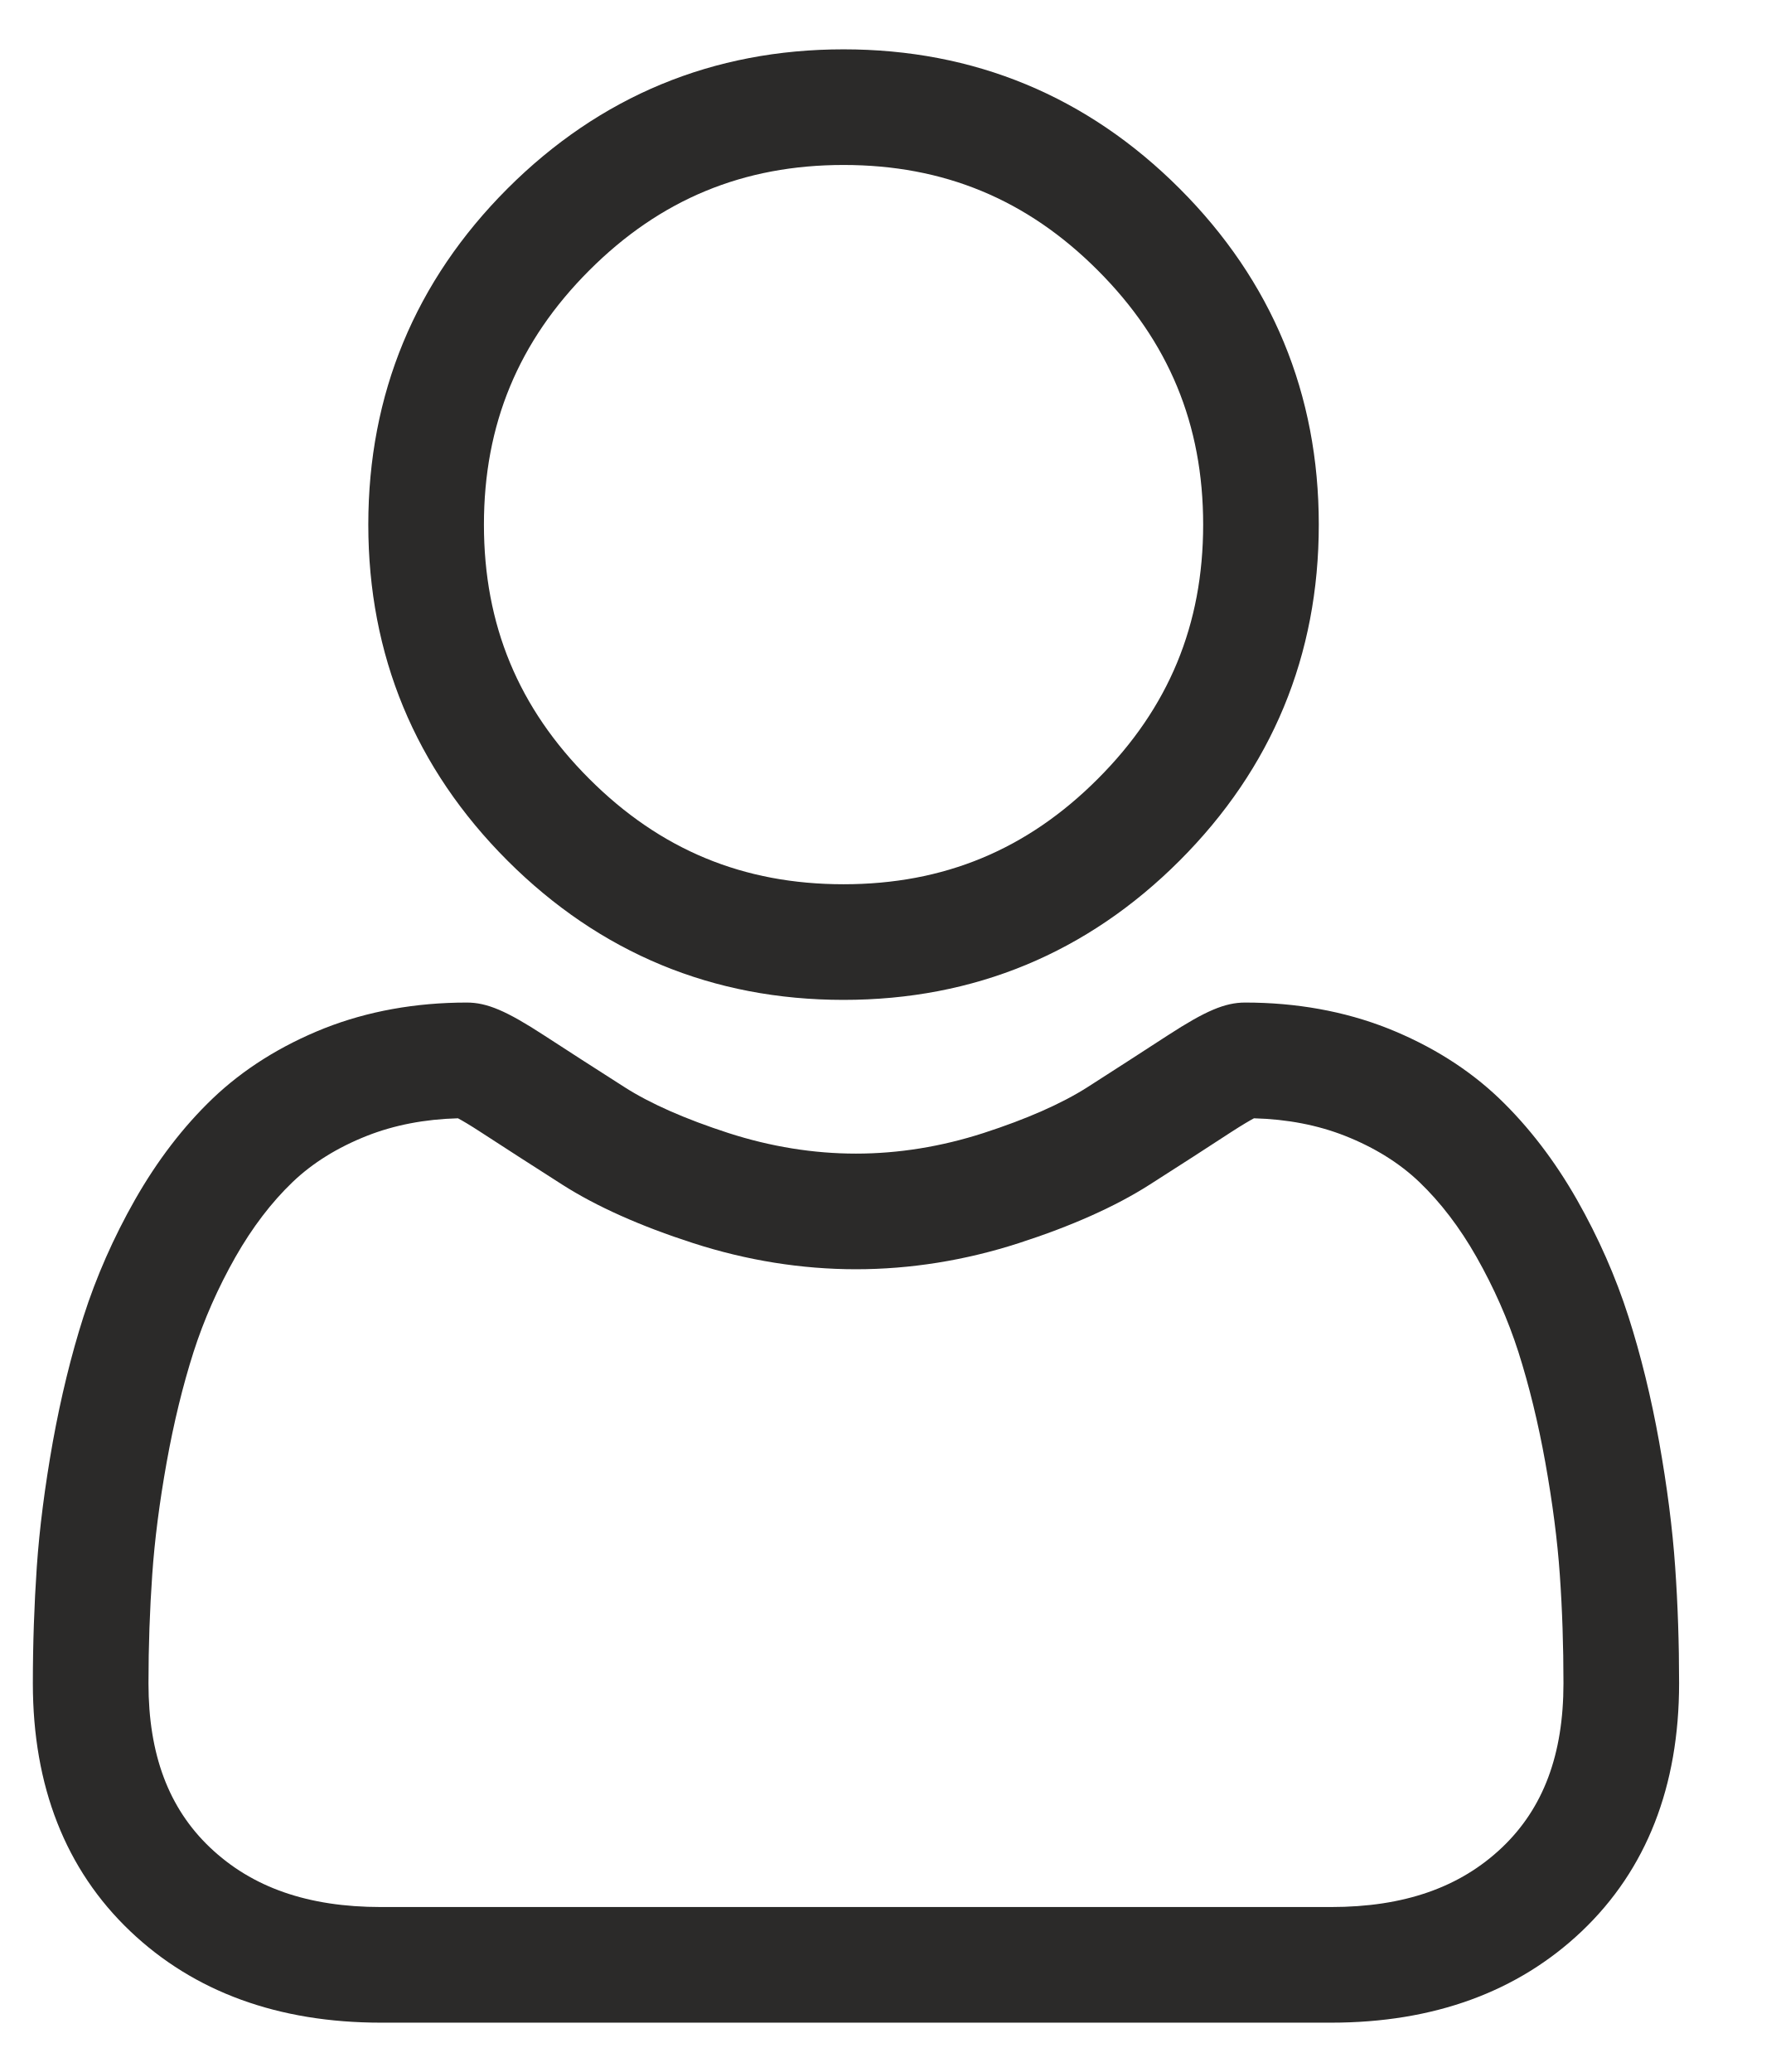
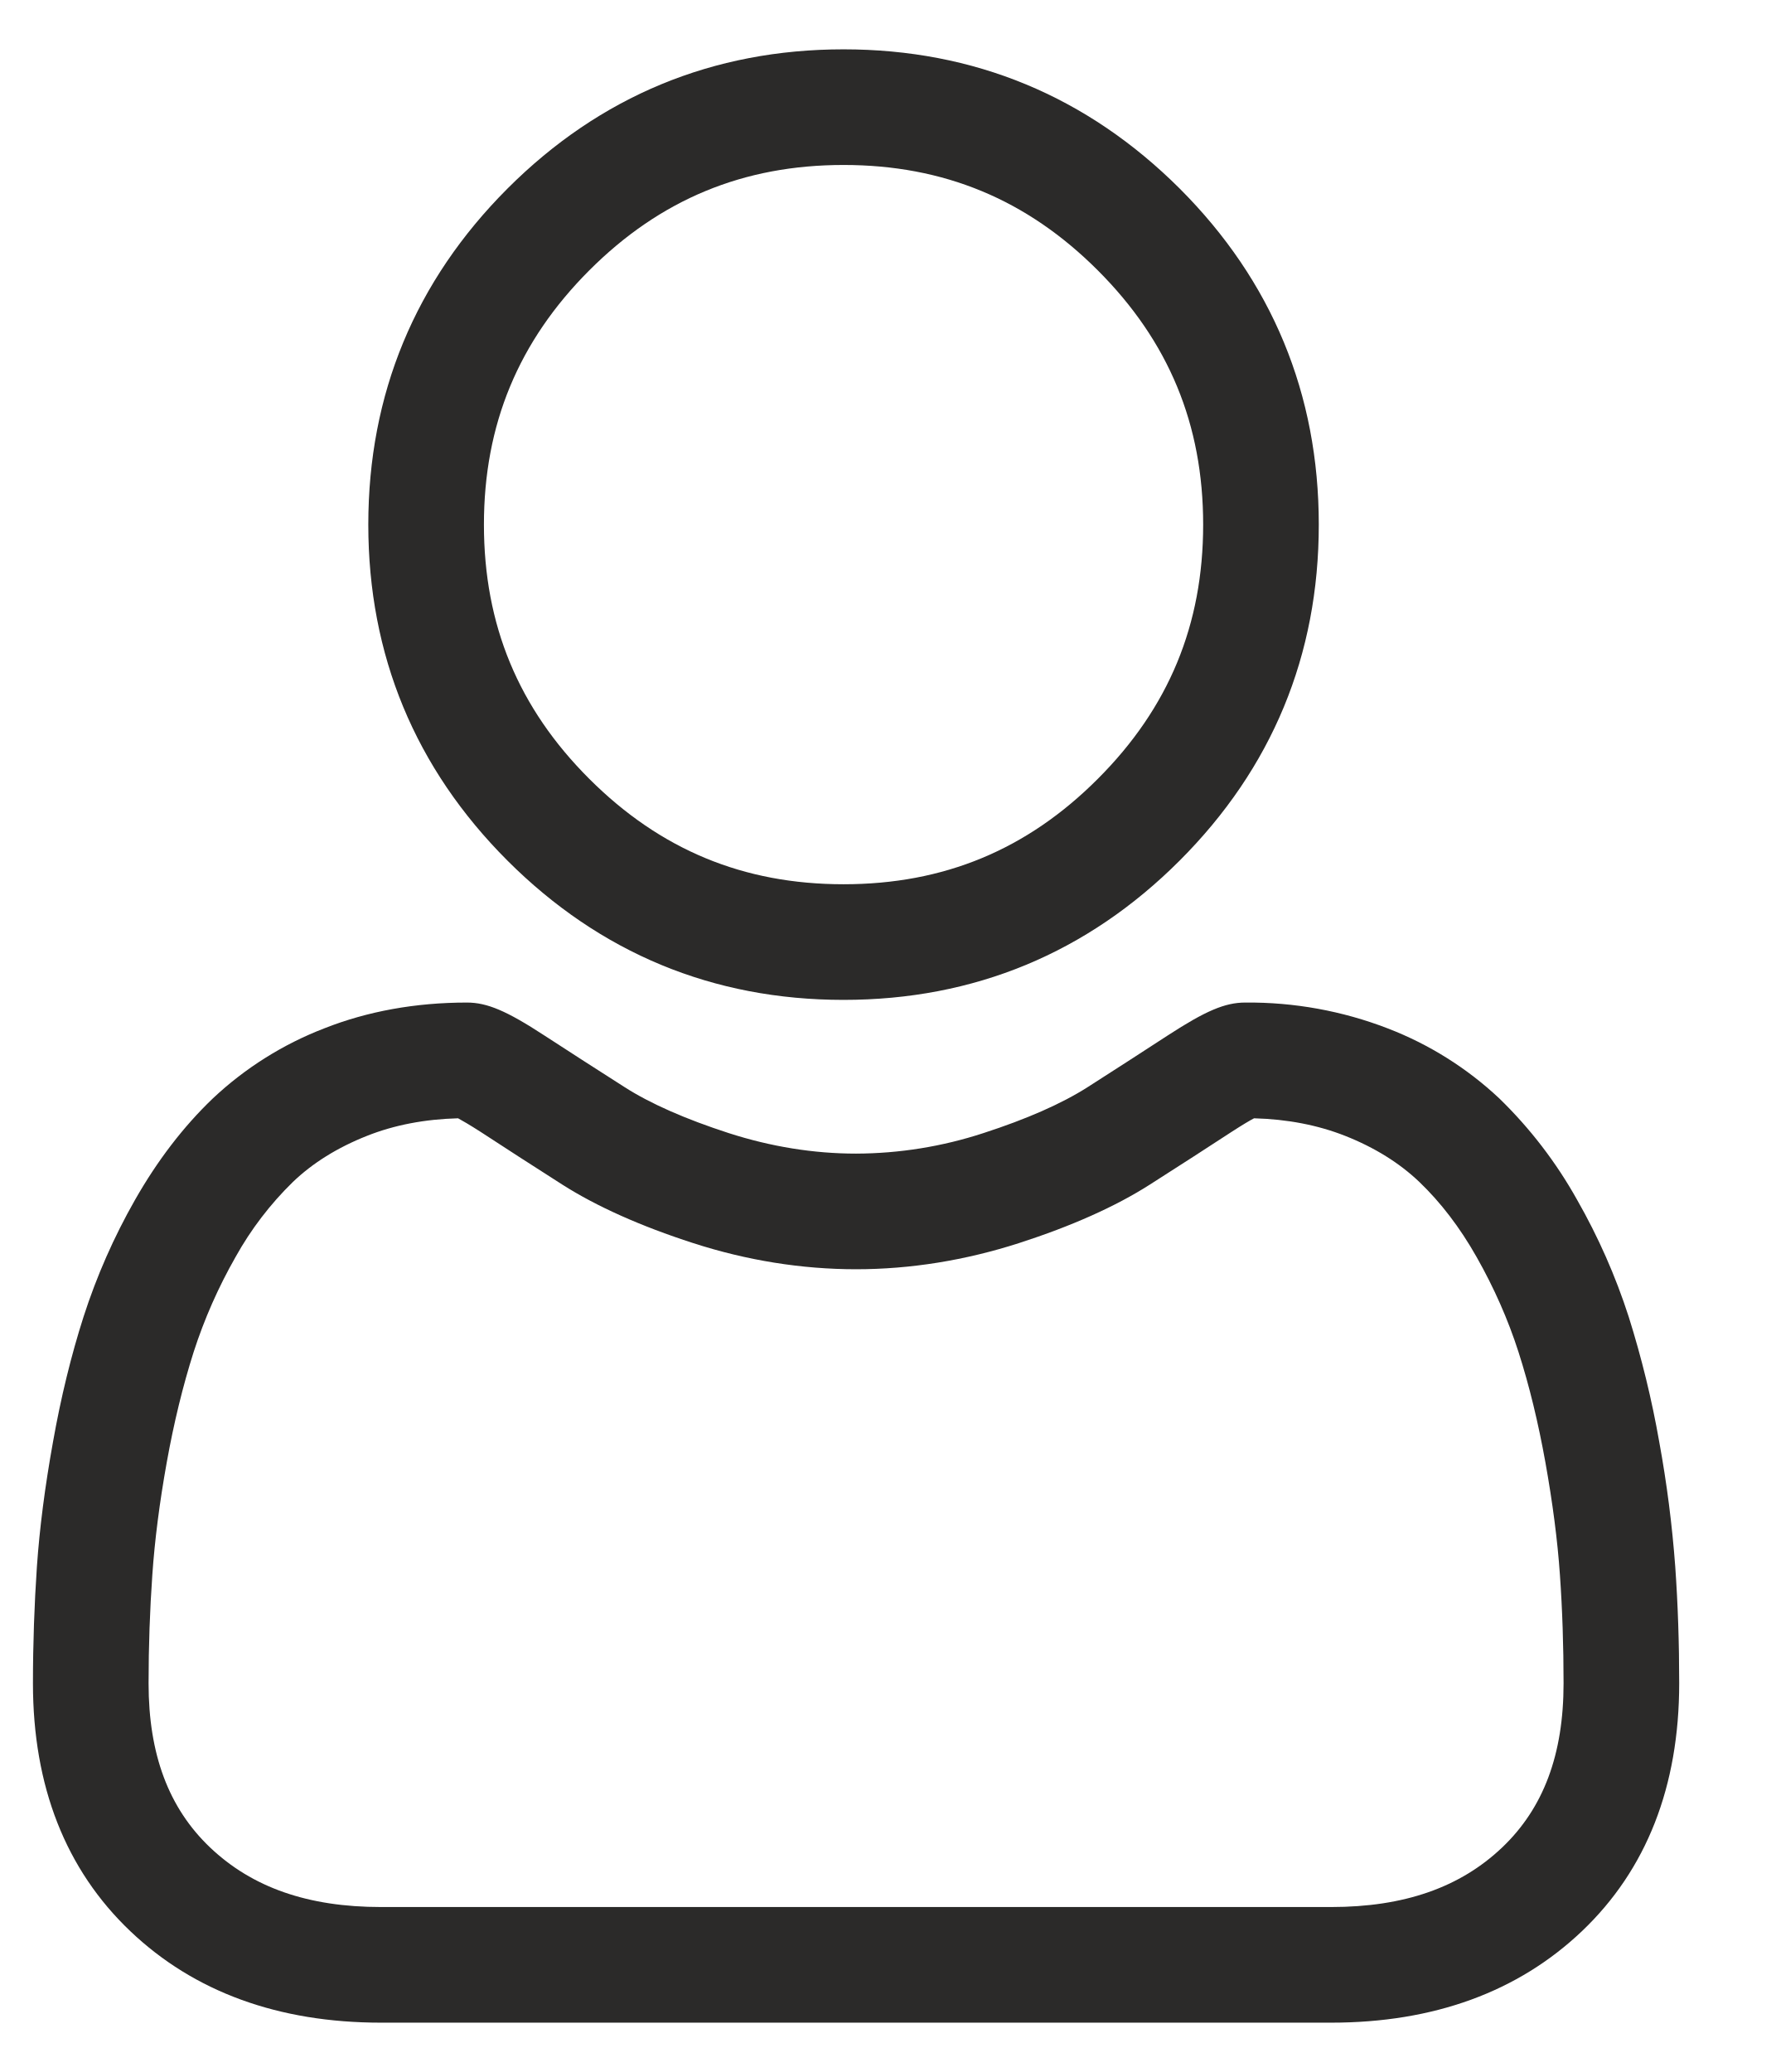
- <svg xmlns="http://www.w3.org/2000/svg" width="18" height="21" viewBox="0 0 18 21" fill="none">
-   <path d="M8.55 10.134C9.874 10.134 11.02 9.659 11.956 8.723C12.893 7.786 13.367 6.641 13.367 5.317C13.367 3.994 12.893 2.848 11.956 1.911C11.02 0.975 9.874 0.5 8.55 0.5C7.227 0.5 6.081 0.975 5.144 1.911C4.208 2.848 3.733 3.994 3.733 5.317C3.733 6.641 4.208 7.787 5.144 8.723C6.081 9.659 7.227 10.134 8.55 10.134H8.55ZM5.973 2.74C6.692 2.021 7.535 1.672 8.55 1.672C9.566 1.672 10.409 2.021 11.127 2.74C11.846 3.459 12.195 4.302 12.195 5.317C12.195 6.332 11.846 7.175 11.127 7.894C10.409 8.613 9.566 8.962 8.55 8.962C7.535 8.962 6.692 8.613 5.973 7.894C5.254 7.176 4.905 6.333 4.905 5.317C4.905 4.302 5.254 3.459 5.973 2.74ZM16.979 15.879C16.952 15.489 16.897 15.064 16.817 14.615C16.736 14.163 16.631 13.735 16.506 13.345C16.377 12.941 16.201 12.542 15.984 12.16C15.758 11.763 15.493 11.418 15.196 11.133C14.885 10.836 14.505 10.597 14.065 10.422C13.626 10.249 13.14 10.161 12.62 10.161C12.416 10.161 12.219 10.245 11.837 10.493C11.566 10.669 11.294 10.845 11.022 11.019C10.76 11.186 10.405 11.342 9.967 11.484C9.539 11.622 9.105 11.692 8.676 11.692C8.247 11.692 7.813 11.622 7.385 11.484C6.947 11.342 6.592 11.186 6.331 11.019C6.027 10.825 5.752 10.648 5.514 10.493C5.133 10.245 4.936 10.161 4.732 10.161C4.212 10.161 3.726 10.249 3.287 10.422C2.848 10.597 2.467 10.836 2.156 11.133C1.858 11.418 1.594 11.763 1.368 12.16C1.151 12.542 0.975 12.941 0.846 13.345C0.721 13.736 0.617 14.163 0.535 14.615C0.455 15.064 0.4 15.489 0.373 15.88C0.347 16.261 0.333 16.659 0.333 17.061C0.333 18.105 0.665 18.95 1.32 19.573C1.966 20.188 2.821 20.5 3.861 20.5H13.492C14.531 20.5 15.386 20.188 16.033 19.573C16.688 18.95 17.019 18.105 17.019 17.06C17.019 16.657 17.006 16.26 16.979 15.879ZM15.225 18.724C14.798 19.13 14.231 19.328 13.491 19.328H3.861C3.122 19.328 2.555 19.13 2.128 18.724C1.709 18.325 1.505 17.781 1.505 17.061C1.505 16.686 1.518 16.316 1.543 15.96C1.567 15.612 1.616 15.229 1.689 14.822C1.761 14.421 1.853 14.043 1.962 13.702C2.067 13.375 2.21 13.051 2.387 12.739C2.557 12.441 2.751 12.186 2.966 11.98C3.167 11.788 3.42 11.63 3.719 11.512C3.995 11.403 4.305 11.343 4.642 11.334C4.683 11.356 4.756 11.398 4.874 11.475C5.115 11.632 5.393 11.811 5.7 12.007C6.046 12.228 6.492 12.427 7.025 12.599C7.569 12.775 8.125 12.864 8.676 12.864C9.227 12.864 9.783 12.775 10.327 12.599C10.86 12.427 11.306 12.228 11.652 12.007C11.967 11.806 12.237 11.632 12.477 11.475C12.596 11.398 12.669 11.356 12.71 11.334C13.047 11.343 13.357 11.403 13.633 11.512C13.932 11.63 14.185 11.788 14.386 11.98C14.601 12.186 14.796 12.441 14.965 12.739C15.142 13.051 15.285 13.375 15.39 13.702C15.499 14.044 15.591 14.421 15.663 14.822C15.736 15.23 15.786 15.613 15.81 15.961V15.961C15.835 16.315 15.847 16.685 15.847 17.061C15.847 17.781 15.644 18.325 15.225 18.724H15.225Z" fill="#2B2A29" />
+ <svg xmlns="http://www.w3.org/2000/svg" width="18" height="21" fill="none">
+   <path d="M8.55 10.134c1.324 0 2.47-.475 3.406-1.411.937-.937 1.411-2.082 1.411-3.406 0-1.323-.474-2.47-1.41-3.406C11.018.975 9.873.5 8.55.5S6.08.975 5.144 1.911c-.936.937-1.411 2.083-1.411 3.406 0 1.324.475 2.47 1.411 3.406.937.936 2.083 1.411 3.406 1.411zM5.973 2.74c.719-.719 1.562-1.068 2.577-1.068 1.016 0 1.859.35 2.577 1.068.719.719 1.068 1.562 1.068 2.577s-.349 1.858-1.068 2.577c-.718.719-1.561 1.068-2.577 1.068-1.015 0-1.858-.35-2.577-1.068-.719-.718-1.068-1.561-1.068-2.577 0-1.015.35-1.858 1.068-2.577zM16.98 15.879a11.87 11.87 0 00-.162-1.264 9.926 9.926 0 00-.31-1.27 6.278 6.278 0 00-.523-1.185 4.468 4.468 0 00-.788-1.027 3.473 3.473 0 00-1.131-.71 3.91 3.91 0 00-1.445-.262c-.204 0-.401.084-.783.332-.27.176-.543.352-.815.526-.262.167-.617.323-1.055.465a4.19 4.19 0 01-1.291.208c-.429 0-.863-.07-1.291-.208-.438-.142-.793-.298-1.054-.465-.304-.194-.579-.371-.817-.526-.38-.248-.578-.332-.782-.332-.52 0-1.006.088-1.445.261a3.47 3.47 0 00-1.131.711c-.298.285-.562.63-.788 1.027a6.29 6.29 0 00-.522 1.185c-.125.39-.23.818-.31 1.27-.081.449-.136.874-.163 1.264-.026.382-.04.78-.04 1.182 0 1.044.332 1.889.987 2.512.646.615 1.501.927 2.541.927h9.63c1.04 0 1.895-.312 2.542-.927.655-.623.986-1.468.986-2.513 0-.403-.013-.8-.04-1.181zm-1.754 2.845c-.427.406-.994.604-1.734.604h-9.63c-.74 0-1.306-.198-1.733-.604-.419-.399-.623-.943-.623-1.663 0-.375.013-.745.038-1.1.024-.349.073-.732.146-1.139.072-.401.164-.778.273-1.12a5.12 5.12 0 01.425-.963 3.31 3.31 0 01.58-.759c.2-.192.453-.35.752-.468.276-.11.586-.169.923-.178.04.022.114.064.232.14.241.158.519.337.826.533.346.22.792.42 1.325.592.544.176 1.1.265 1.651.265.551 0 1.107-.09 1.651-.265.533-.172.979-.371 1.325-.592.315-.201.585-.375.825-.532.119-.077.192-.12.233-.141.337.009.647.069.923.178.299.118.552.276.753.468.215.206.41.46.579.759.177.312.32.636.425.963.11.342.201.719.273 1.12.073.408.123.79.147 1.139.025.354.037.724.037 1.1 0 .72-.203 1.264-.622 1.663z" fill="#2B2A29" />
</svg>
